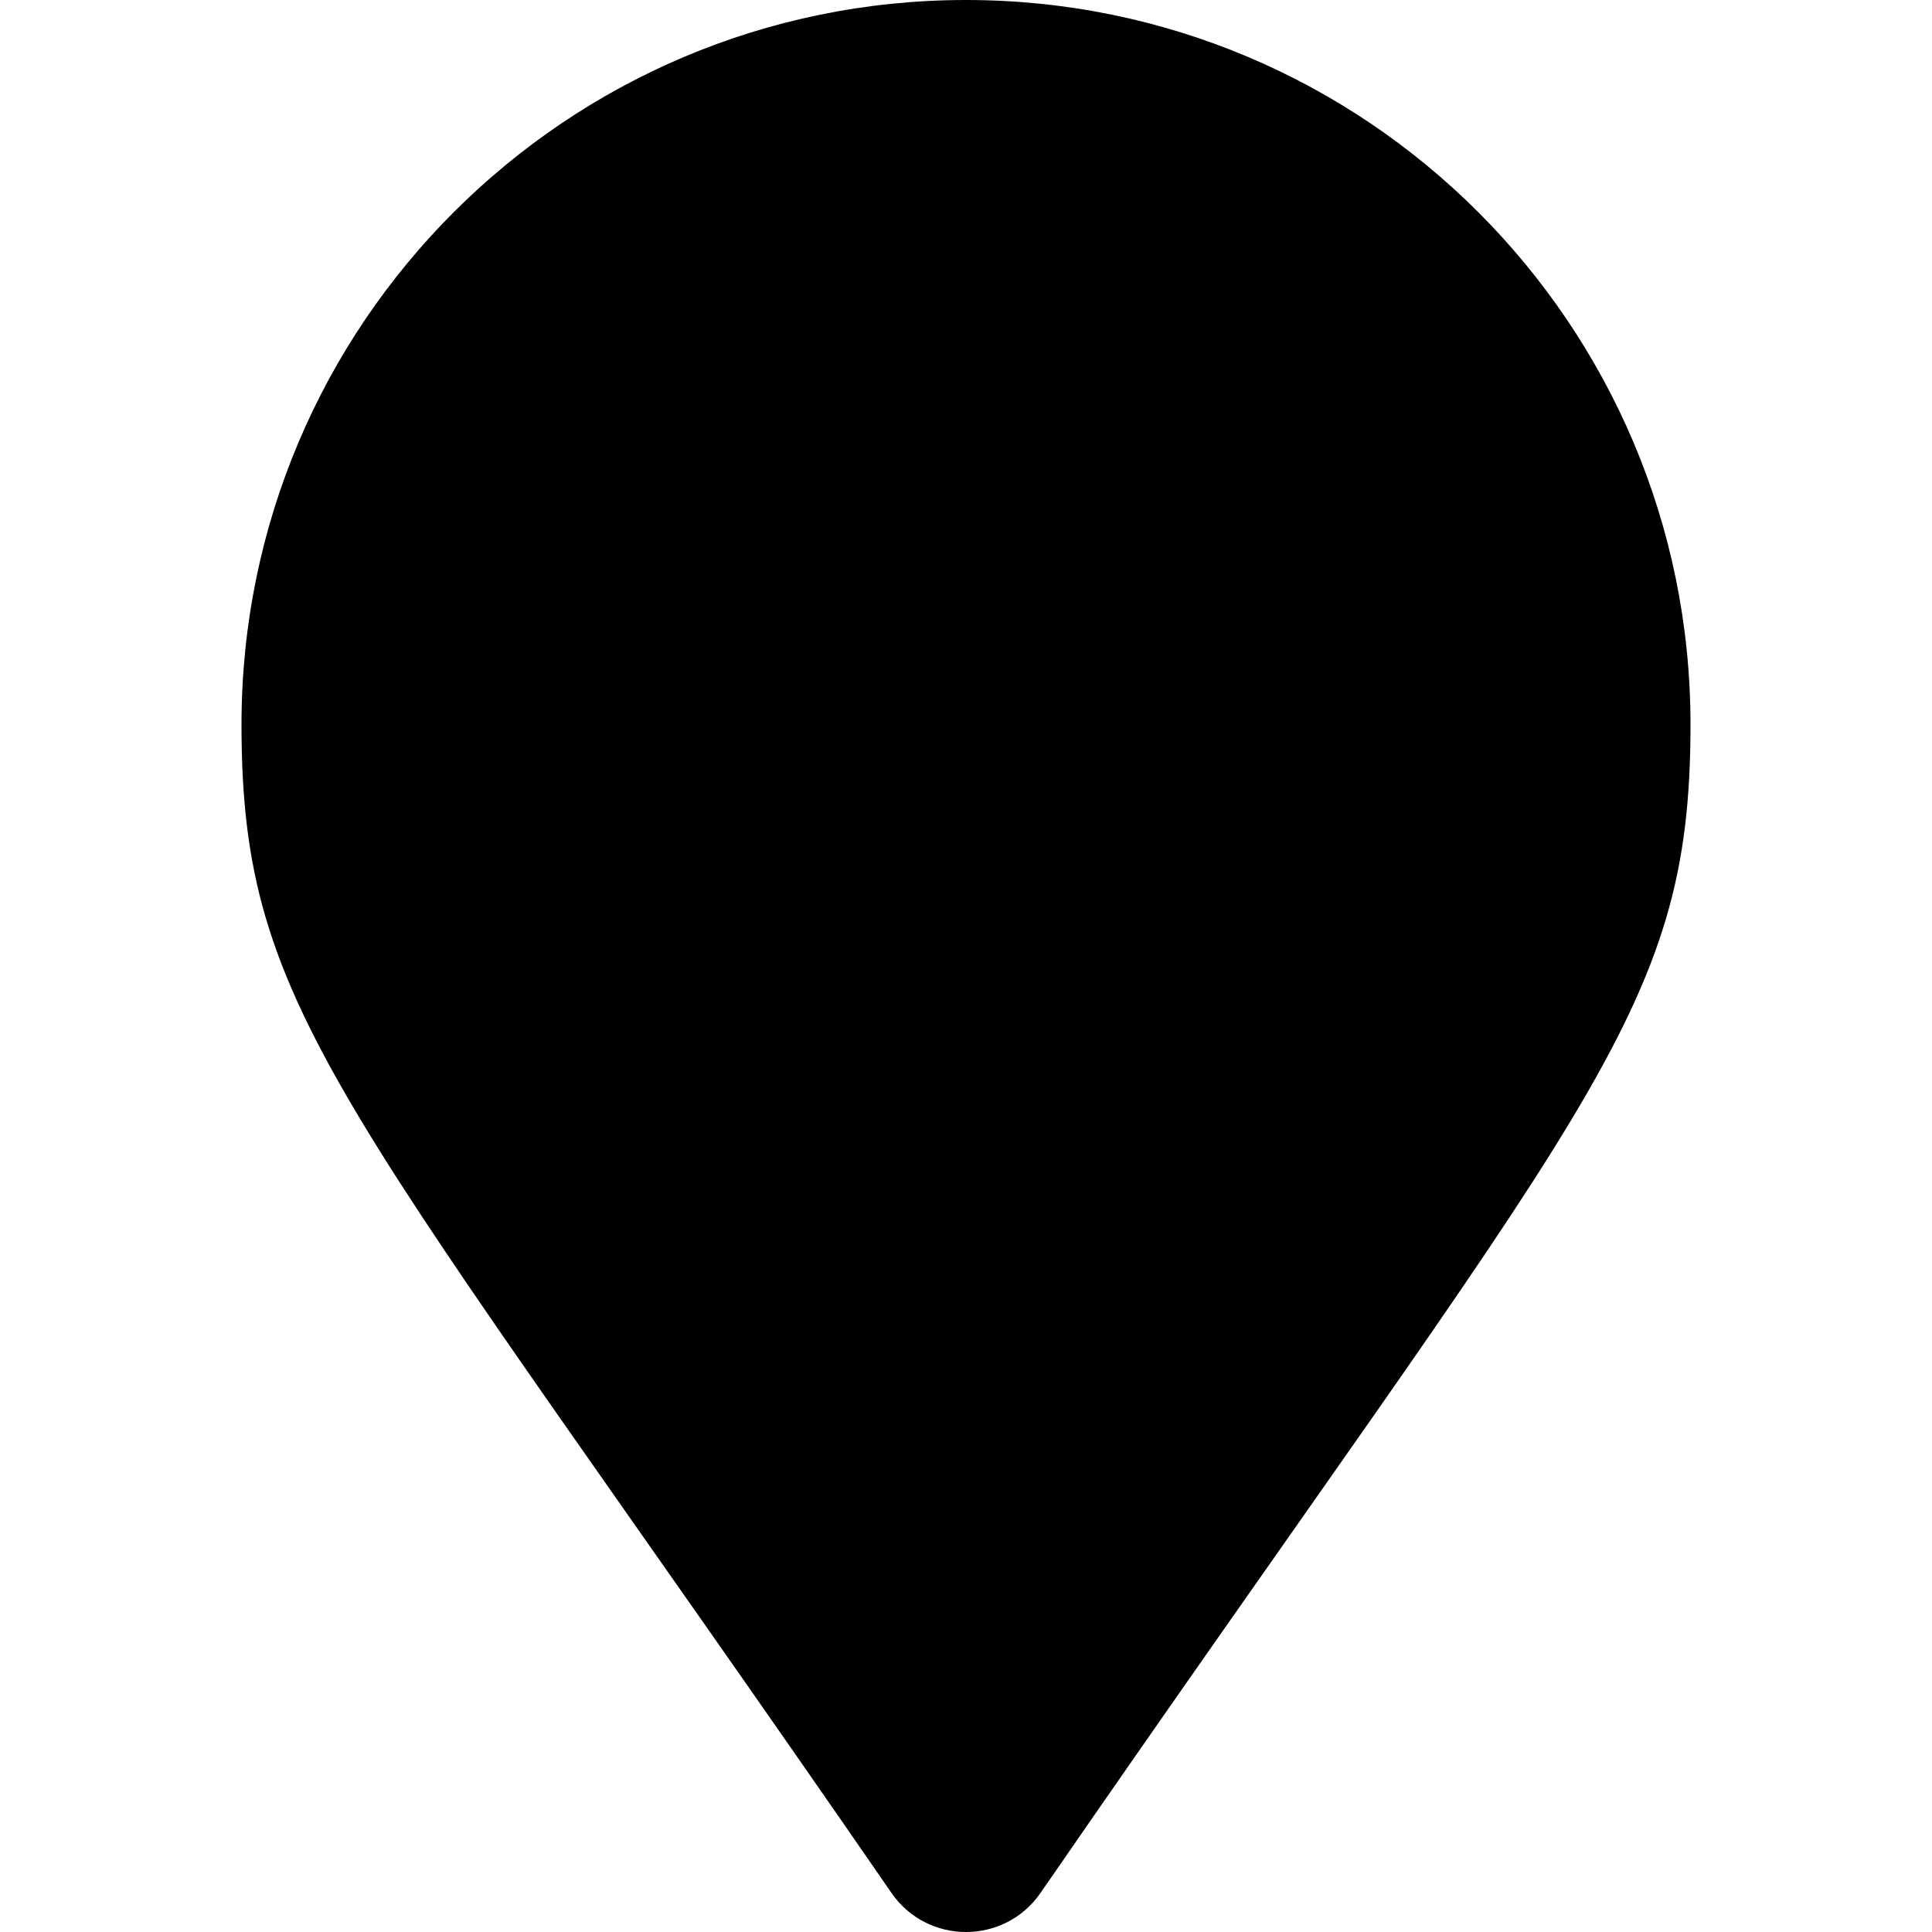
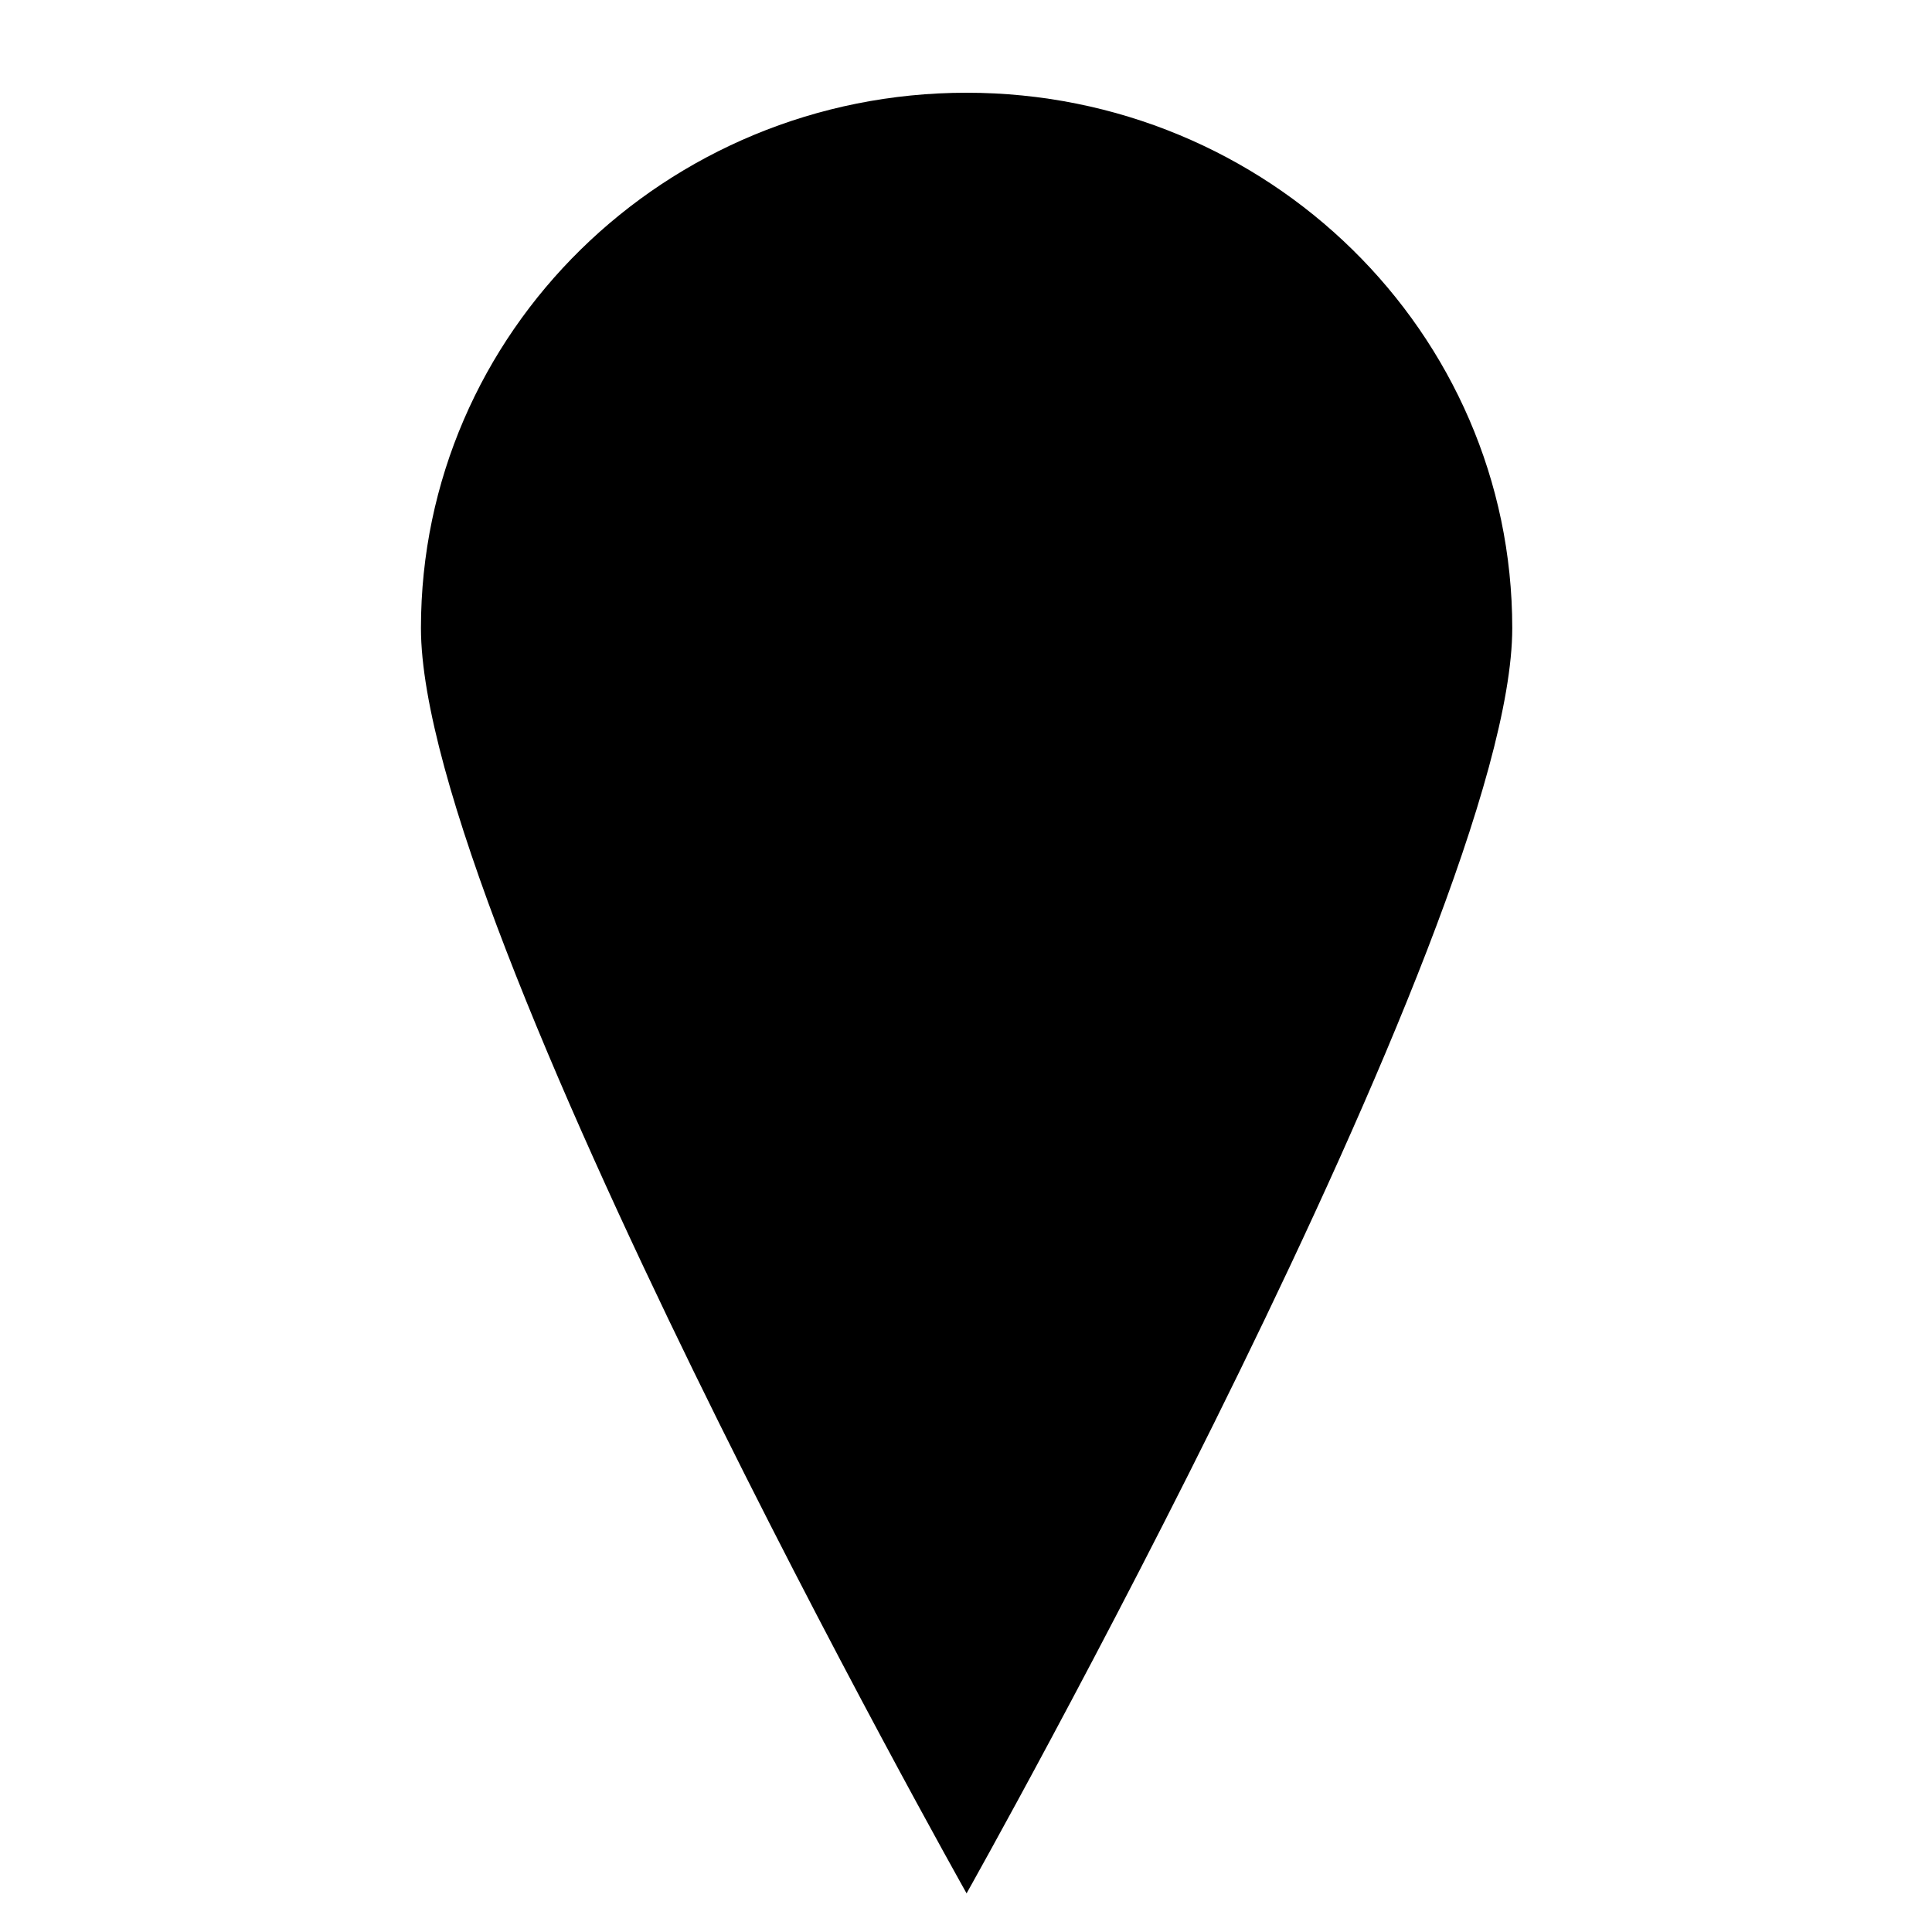
- <svg xmlns="http://www.w3.org/2000/svg" fill="#000000" width="800px" height="800px" viewBox="-64 0 512 512">
-   <path d="M172.268 501.67C26.97 291.031 0 269.413 0 192 0 85.961 85.961 0 192 0s192 85.961 192 192c0 77.413-26.97 99.031-172.268 309.67-9.535 13.774-29.93 13.773-39.464 0z" />
+ <svg xmlns="http://www.w3.org/2000/svg" fill="currentColor" width="800px" height="800px" viewBox="0 0 50 50" version="1.2" baseProfile="tiny" overflow="inherit">
+   <path d="M25.015 2.4c-7.8 0-14.121 6.204-14.121 13.854 0 7.652 14.121 32.746 14.121 32.746s14.122-25.094 14.122-32.746c0-7.65-6.325-13.854-14.122-13.854z" />
</svg>
